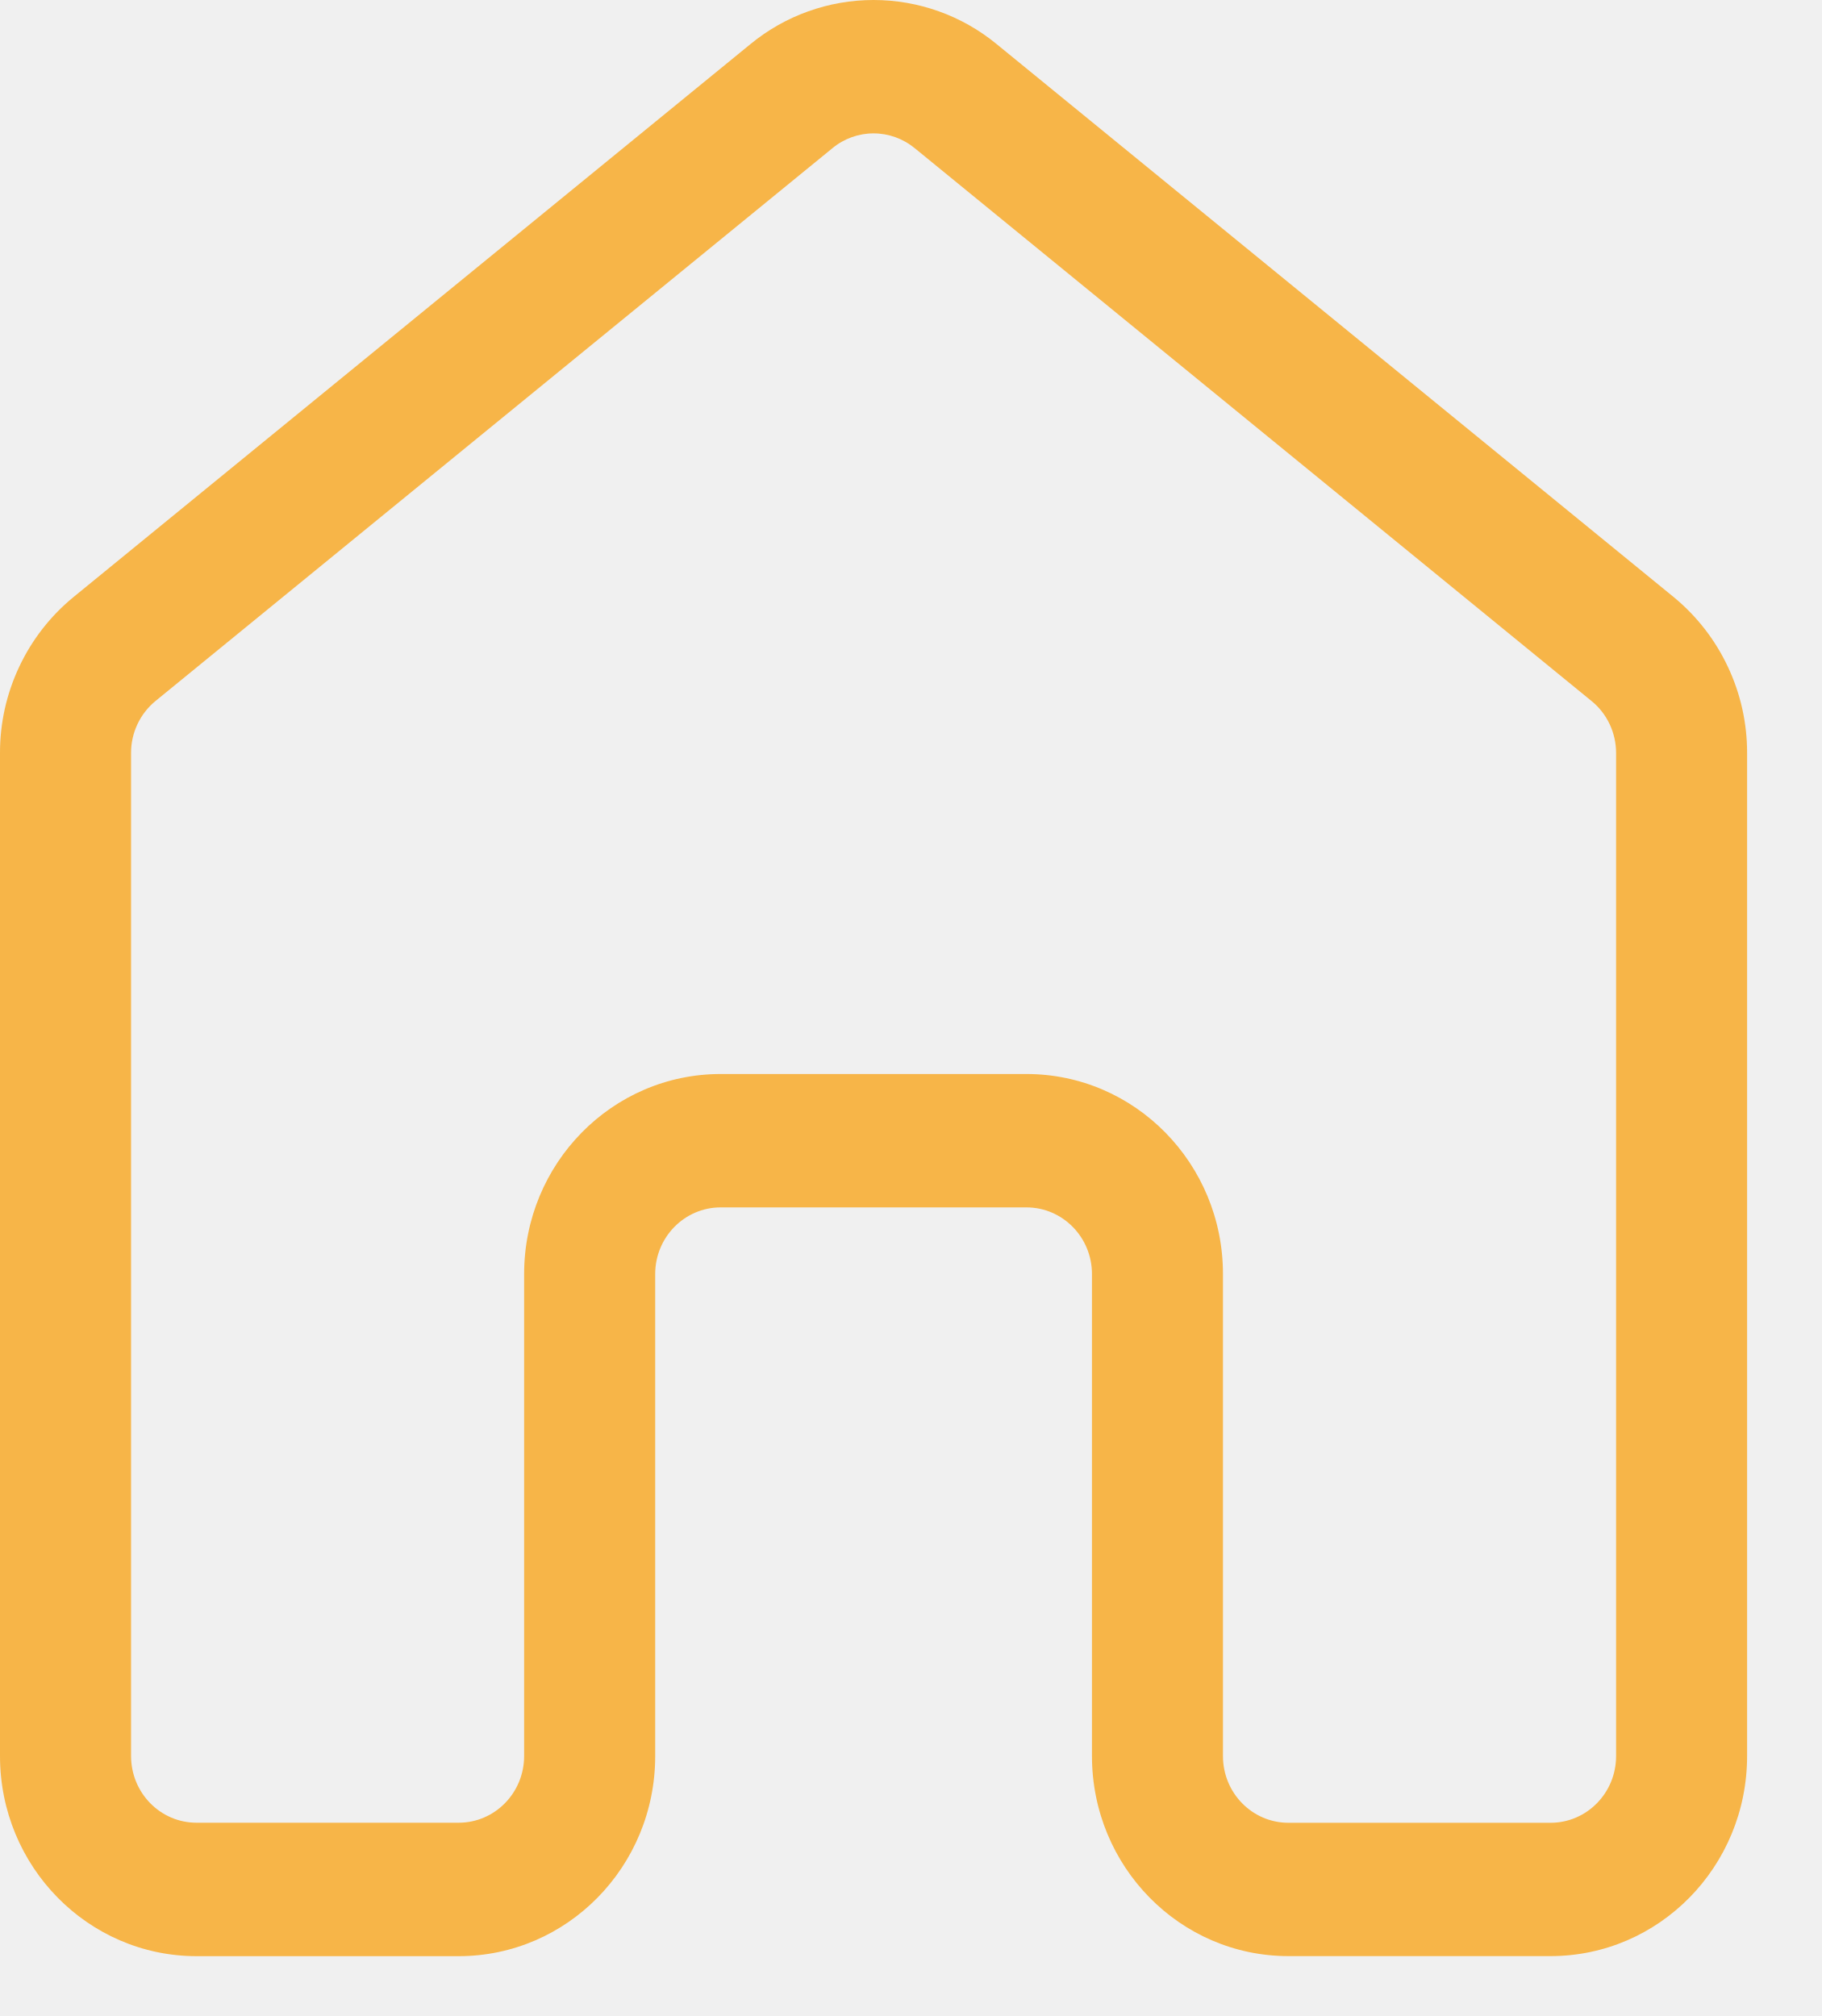
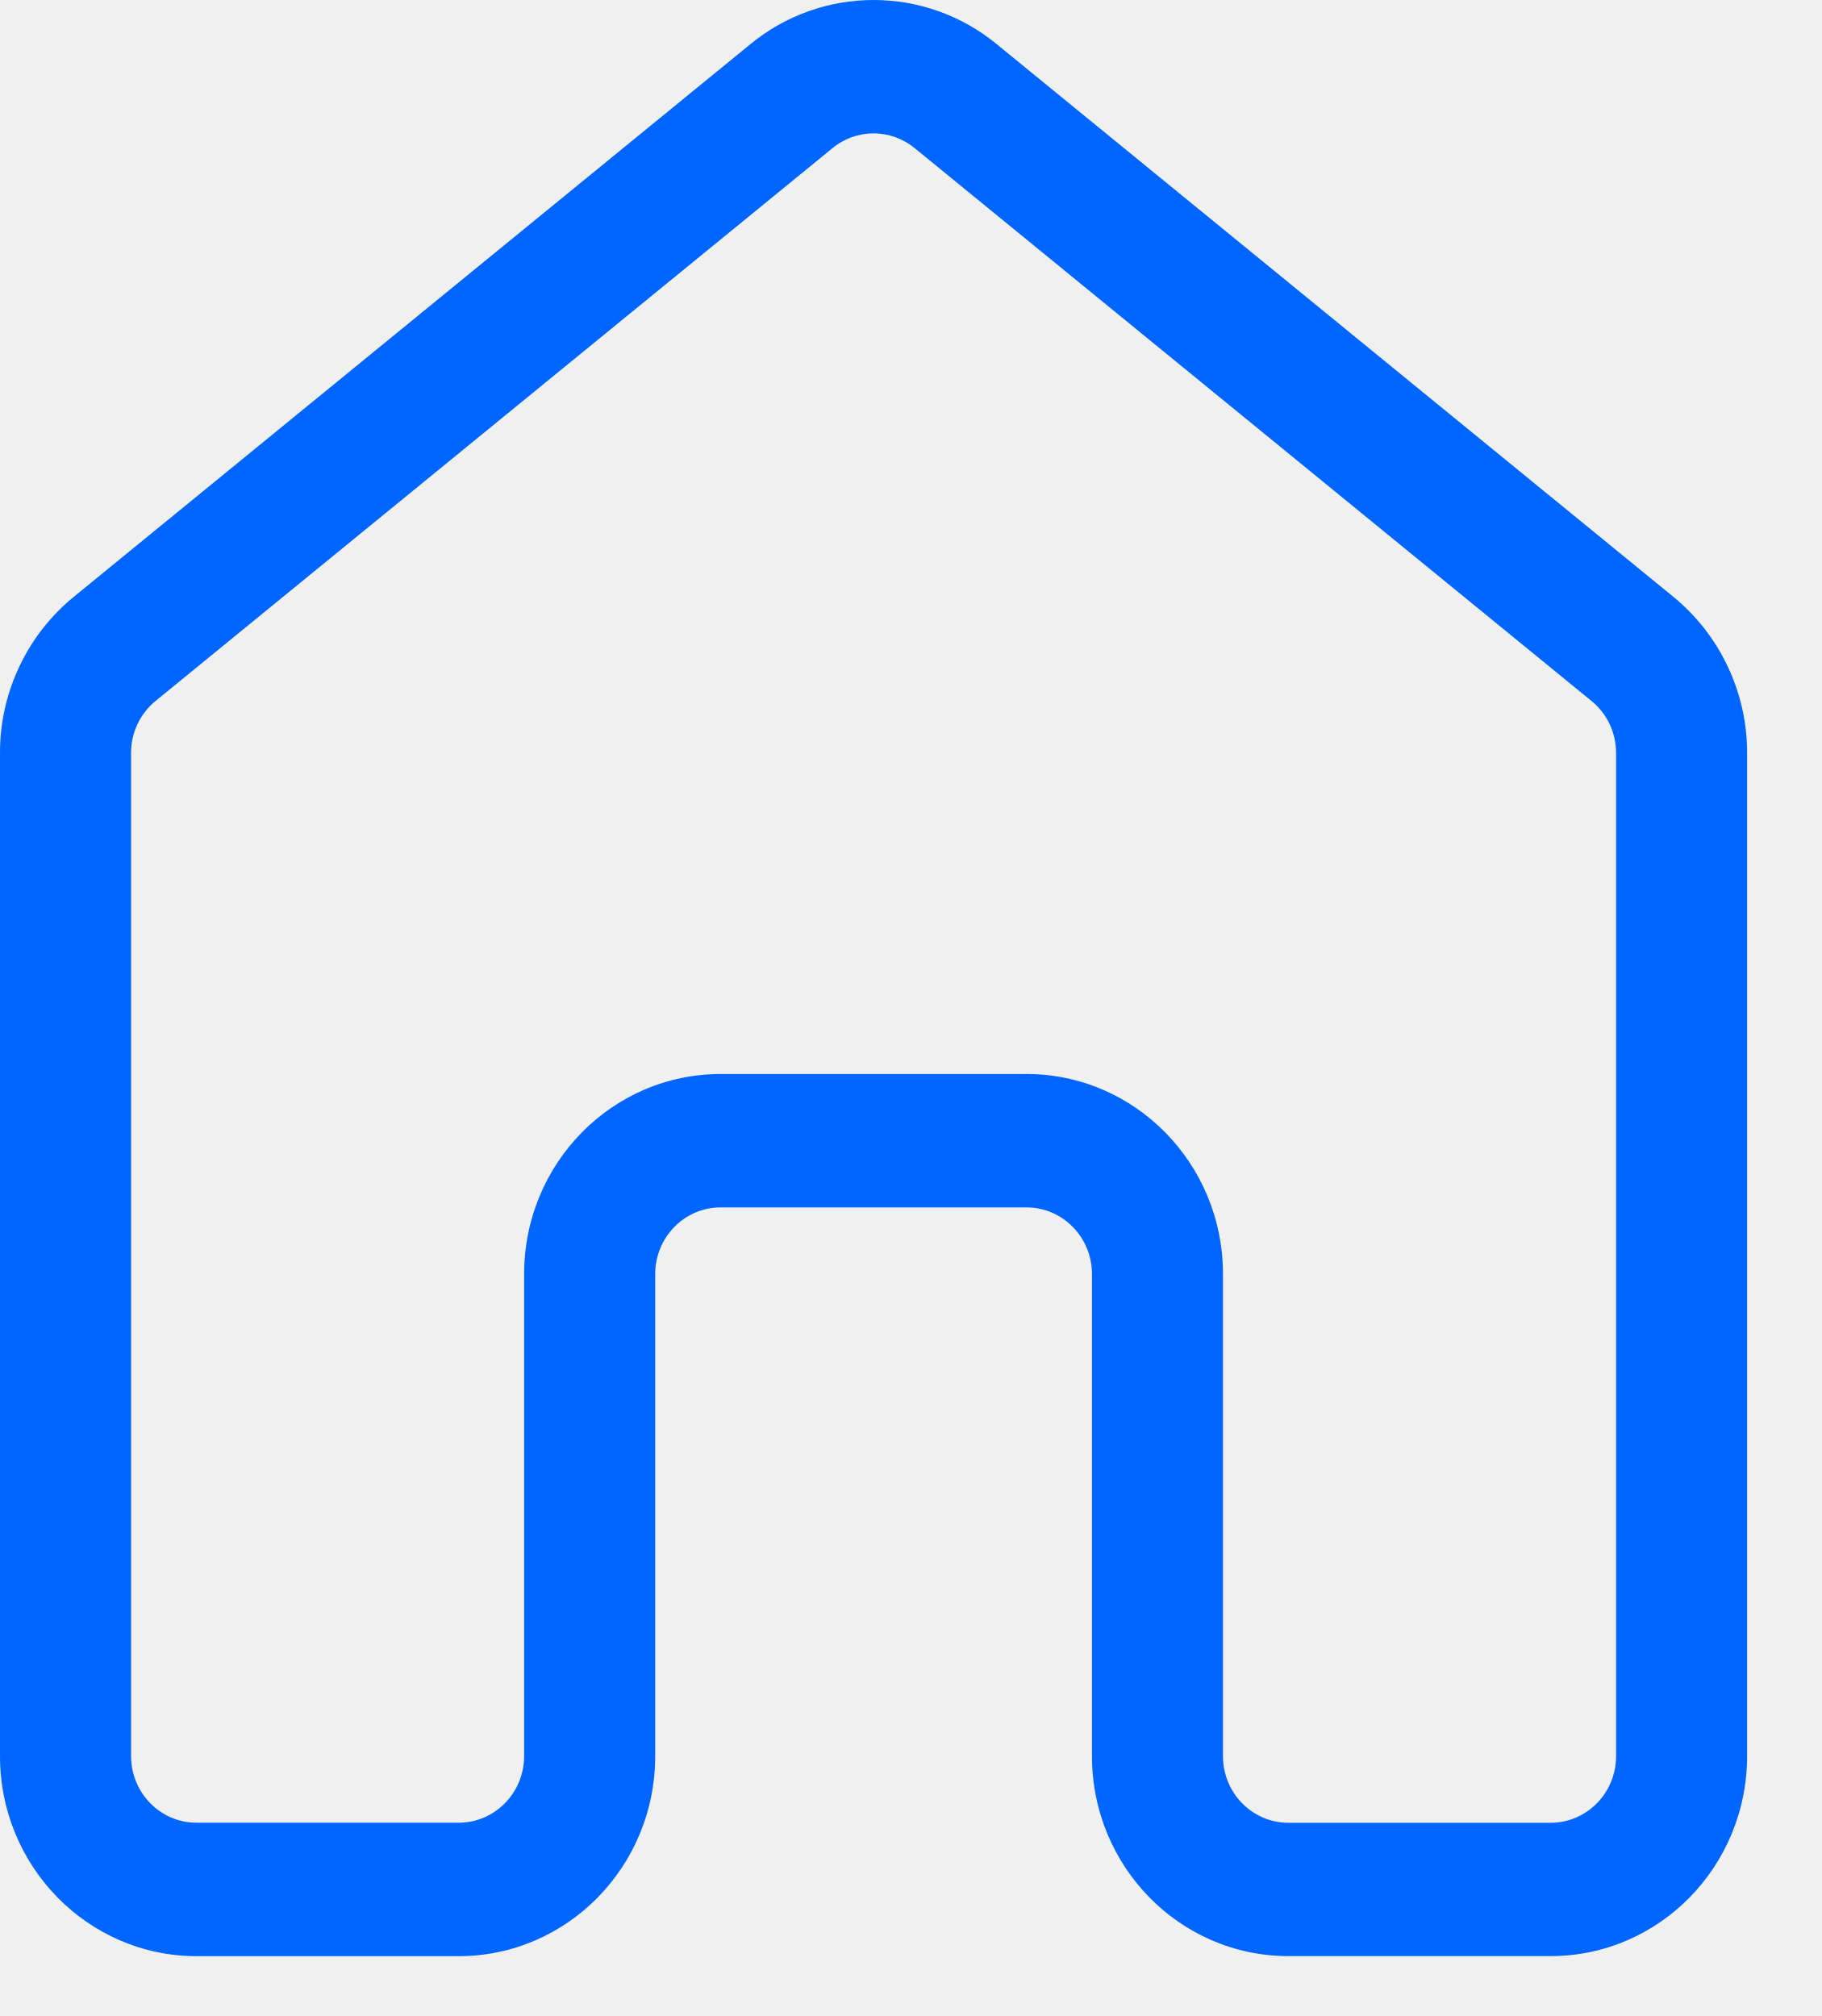
<svg xmlns="http://www.w3.org/2000/svg" width="28" height="31" viewBox="0 0 28 31" fill="none">
  <g clip-path="url(#clip0)">
    <g clip-path="url(#clip1)">
-       <path d="M11.539 0.677C12.072 0.239 12.741 0 13.43 0C14.12 0 14.788 0.239 15.321 0.677L25.73 9.18C26.084 9.471 26.369 9.837 26.564 10.252C26.76 10.667 26.861 11.12 26.86 11.579V27.002C26.86 28.702 25.508 30.079 23.838 30.079H19.809C18.14 30.079 16.788 28.702 16.788 27.002V19.591C16.788 19.025 16.337 18.566 15.78 18.566H11.08C10.524 18.566 10.073 19.025 10.073 19.591V27.003C10.073 28.703 8.72 30.08 7.051 30.08H3.022C1.353 30.079 5.40114e-06 28.702 5.40114e-06 27.002V11.579C-0.001 11.12 0.1 10.667 0.296 10.252C0.491 9.837 0.776 9.471 1.131 9.18L11.539 0.677ZM14.06 2.277C13.883 2.131 13.66 2.051 13.43 2.051C13.2 2.051 12.977 2.131 12.8 2.277L2.391 10.779C2.273 10.876 2.178 10.998 2.113 11.136C2.048 11.275 2.014 11.426 2.015 11.579V27.002C2.015 27.569 2.465 28.028 3.022 28.028H7.051C7.607 28.028 8.058 27.569 8.058 27.002V19.591C8.058 17.892 9.411 16.515 11.08 16.515H15.78C17.449 16.515 18.802 17.892 18.802 19.591V27.003C18.802 27.57 19.252 28.029 19.809 28.029H23.838C24.395 28.029 24.846 27.57 24.846 27.003V11.579C24.846 11.268 24.707 10.973 24.469 10.78L14.06 2.276V2.277Z" fill="#F7B548" />
+       <path d="M11.539 0.677C12.072 0.239 12.741 0 13.43 0C14.12 0 14.788 0.239 15.321 0.677L25.73 9.18C26.084 9.471 26.369 9.837 26.564 10.252C26.76 10.667 26.861 11.12 26.86 11.579V27.002C26.86 28.702 25.508 30.079 23.838 30.079H19.809C18.14 30.079 16.788 28.702 16.788 27.002V19.591C16.788 19.025 16.337 18.566 15.78 18.566H11.08C10.524 18.566 10.073 19.025 10.073 19.591V27.003C10.073 28.703 8.72 30.08 7.051 30.08H3.022C1.353 30.079 5.40114e-06 28.702 5.40114e-06 27.002V11.579C-0.001 11.12 0.1 10.667 0.296 10.252C0.491 9.837 0.776 9.471 1.131 9.18L11.539 0.677ZM14.06 2.277C13.883 2.131 13.66 2.051 13.43 2.051C13.2 2.051 12.977 2.131 12.8 2.277L2.391 10.779C2.273 10.876 2.178 10.998 2.113 11.136C2.048 11.275 2.014 11.426 2.015 11.579V27.002C2.015 27.569 2.465 28.028 3.022 28.028H7.051C7.607 28.028 8.058 27.569 8.058 27.002V19.591C8.058 17.892 9.411 16.515 11.08 16.515H15.78C17.449 16.515 18.802 17.892 18.802 19.591V27.003C18.802 27.57 19.252 28.029 19.809 28.029H23.838C24.395 28.029 24.846 27.57 24.846 27.003V11.579C24.846 11.268 24.707 10.973 24.469 10.78L14.06 2.276V2.277Z" fill="#0066FF" />
    </g>
  </g>
  <defs>
    <clipPath id="clip0">
      <rect width="27.019" height="30.08" fill="white" />
    </clipPath>
    <clipPath id="clip1">
      <rect width="27.019" height="30.08" fill="white" />
    </clipPath>
  </defs>
</svg>
